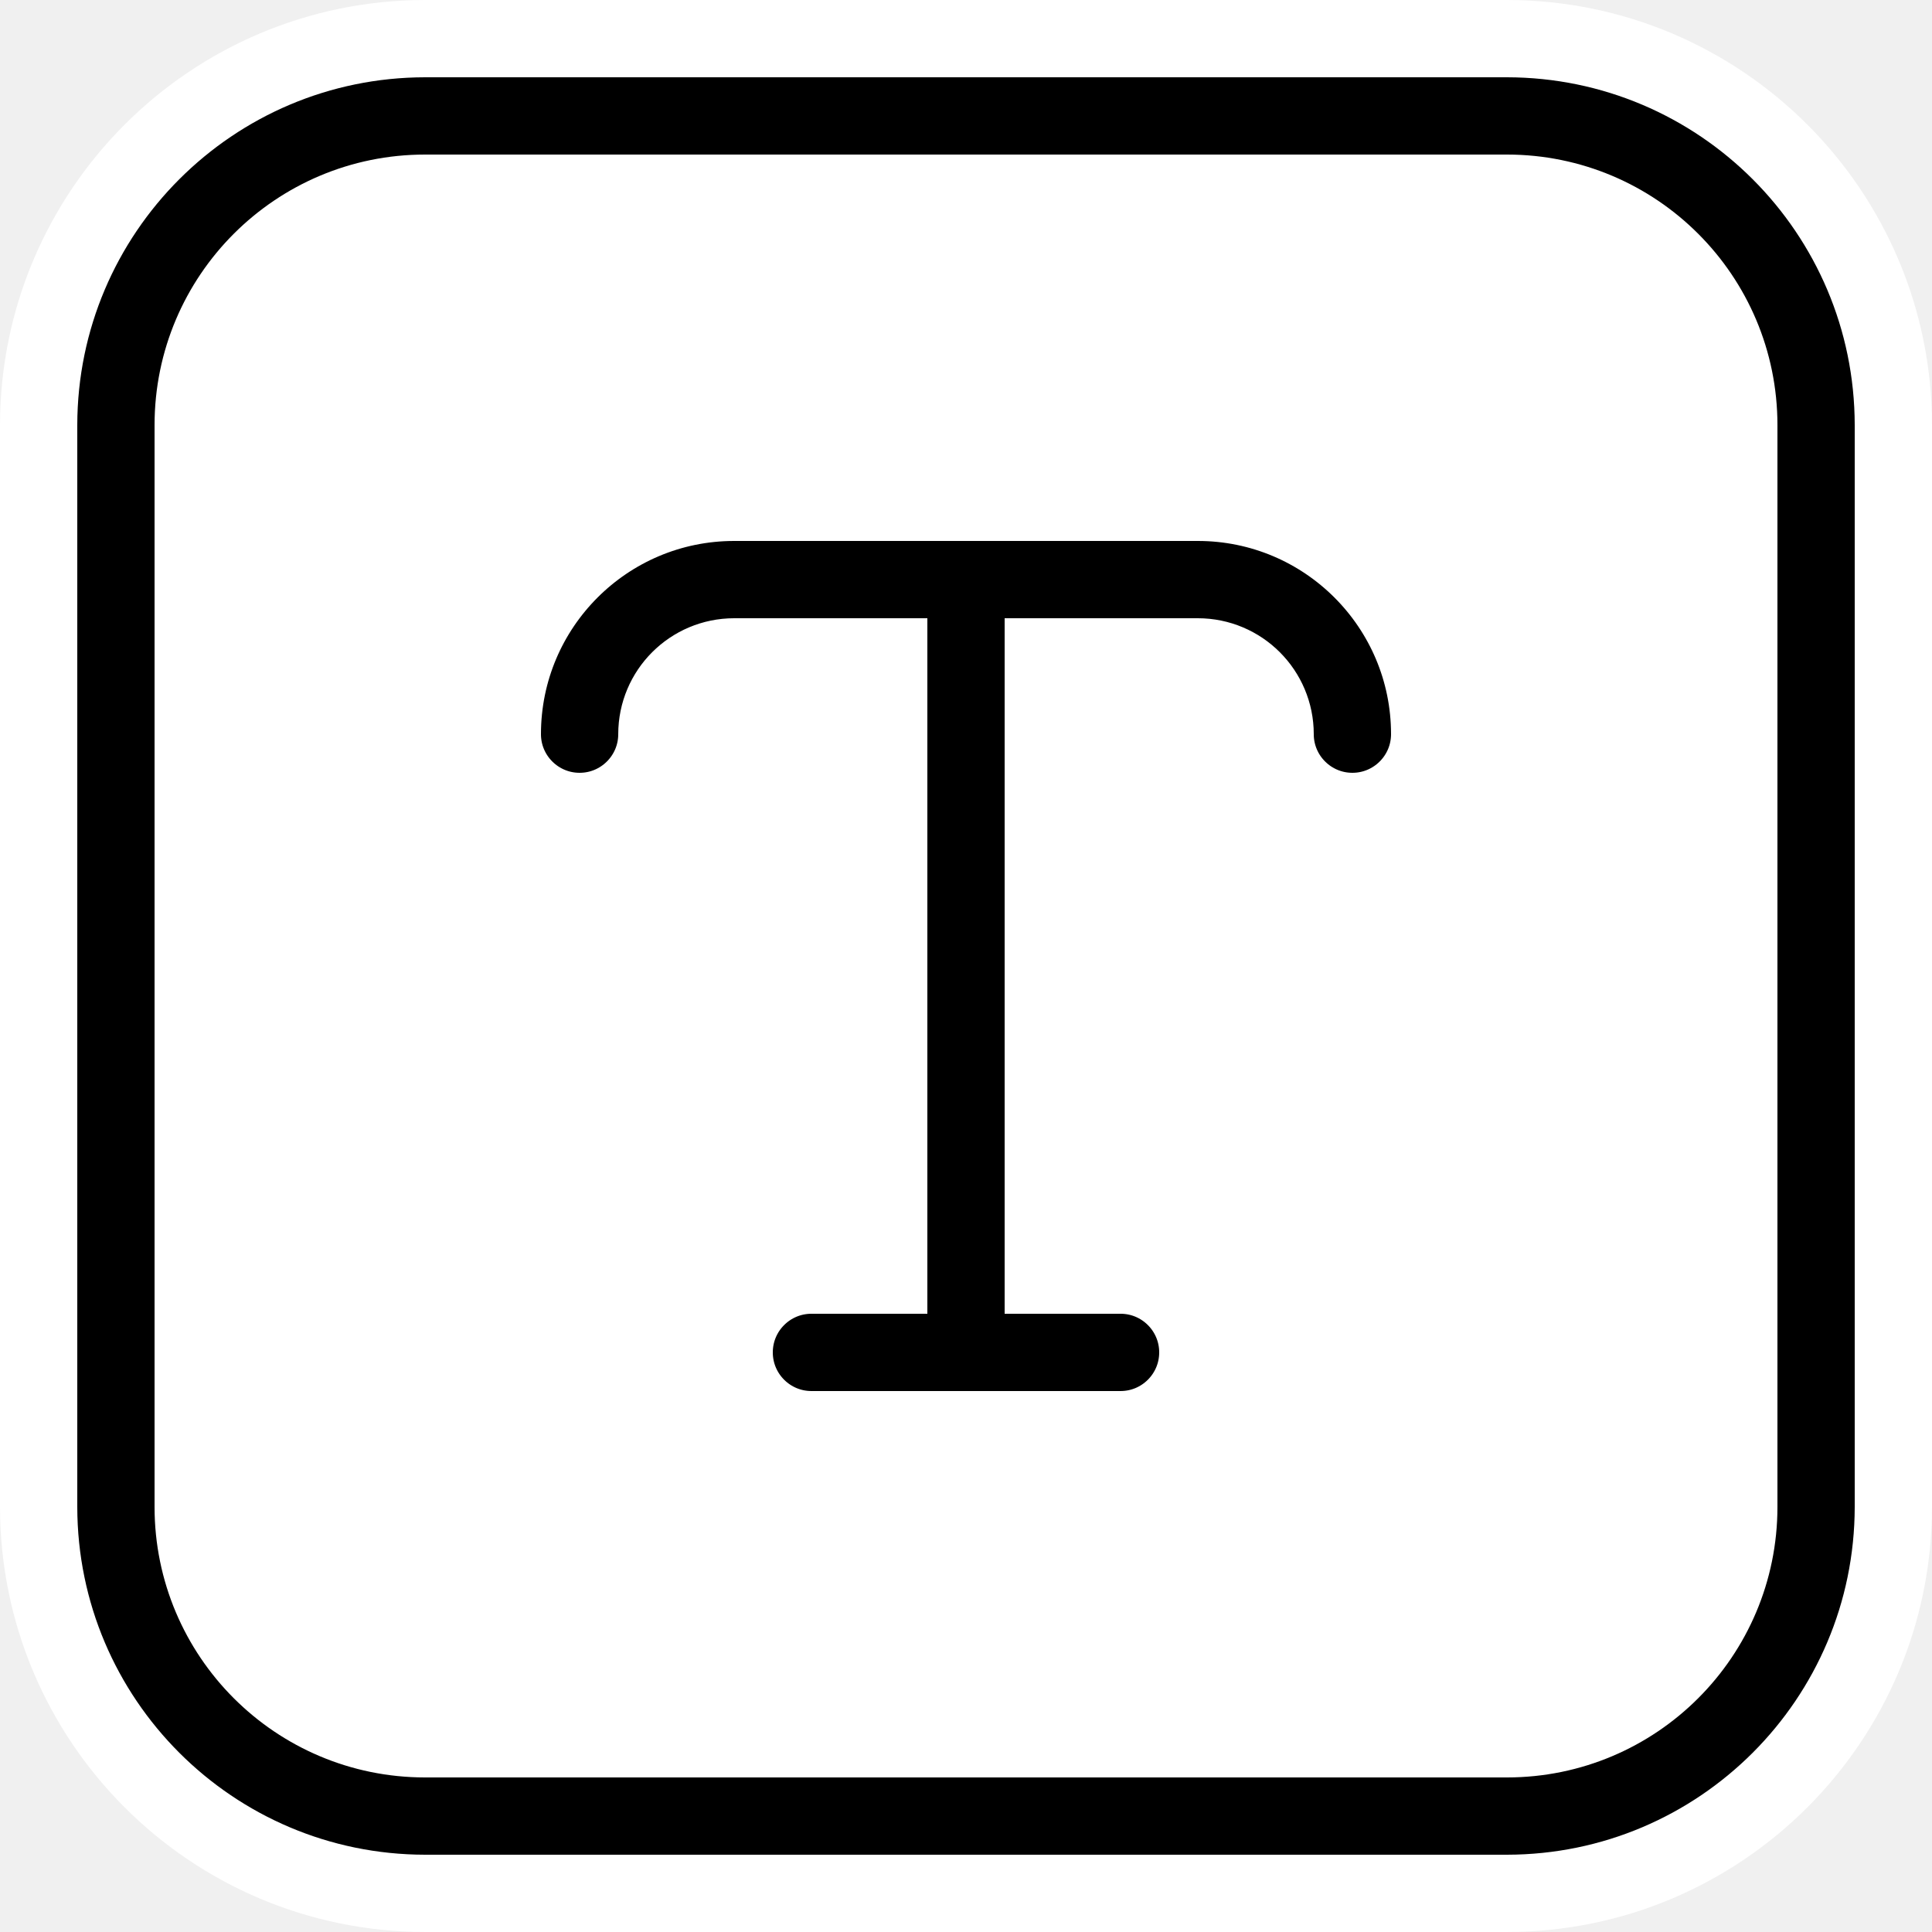
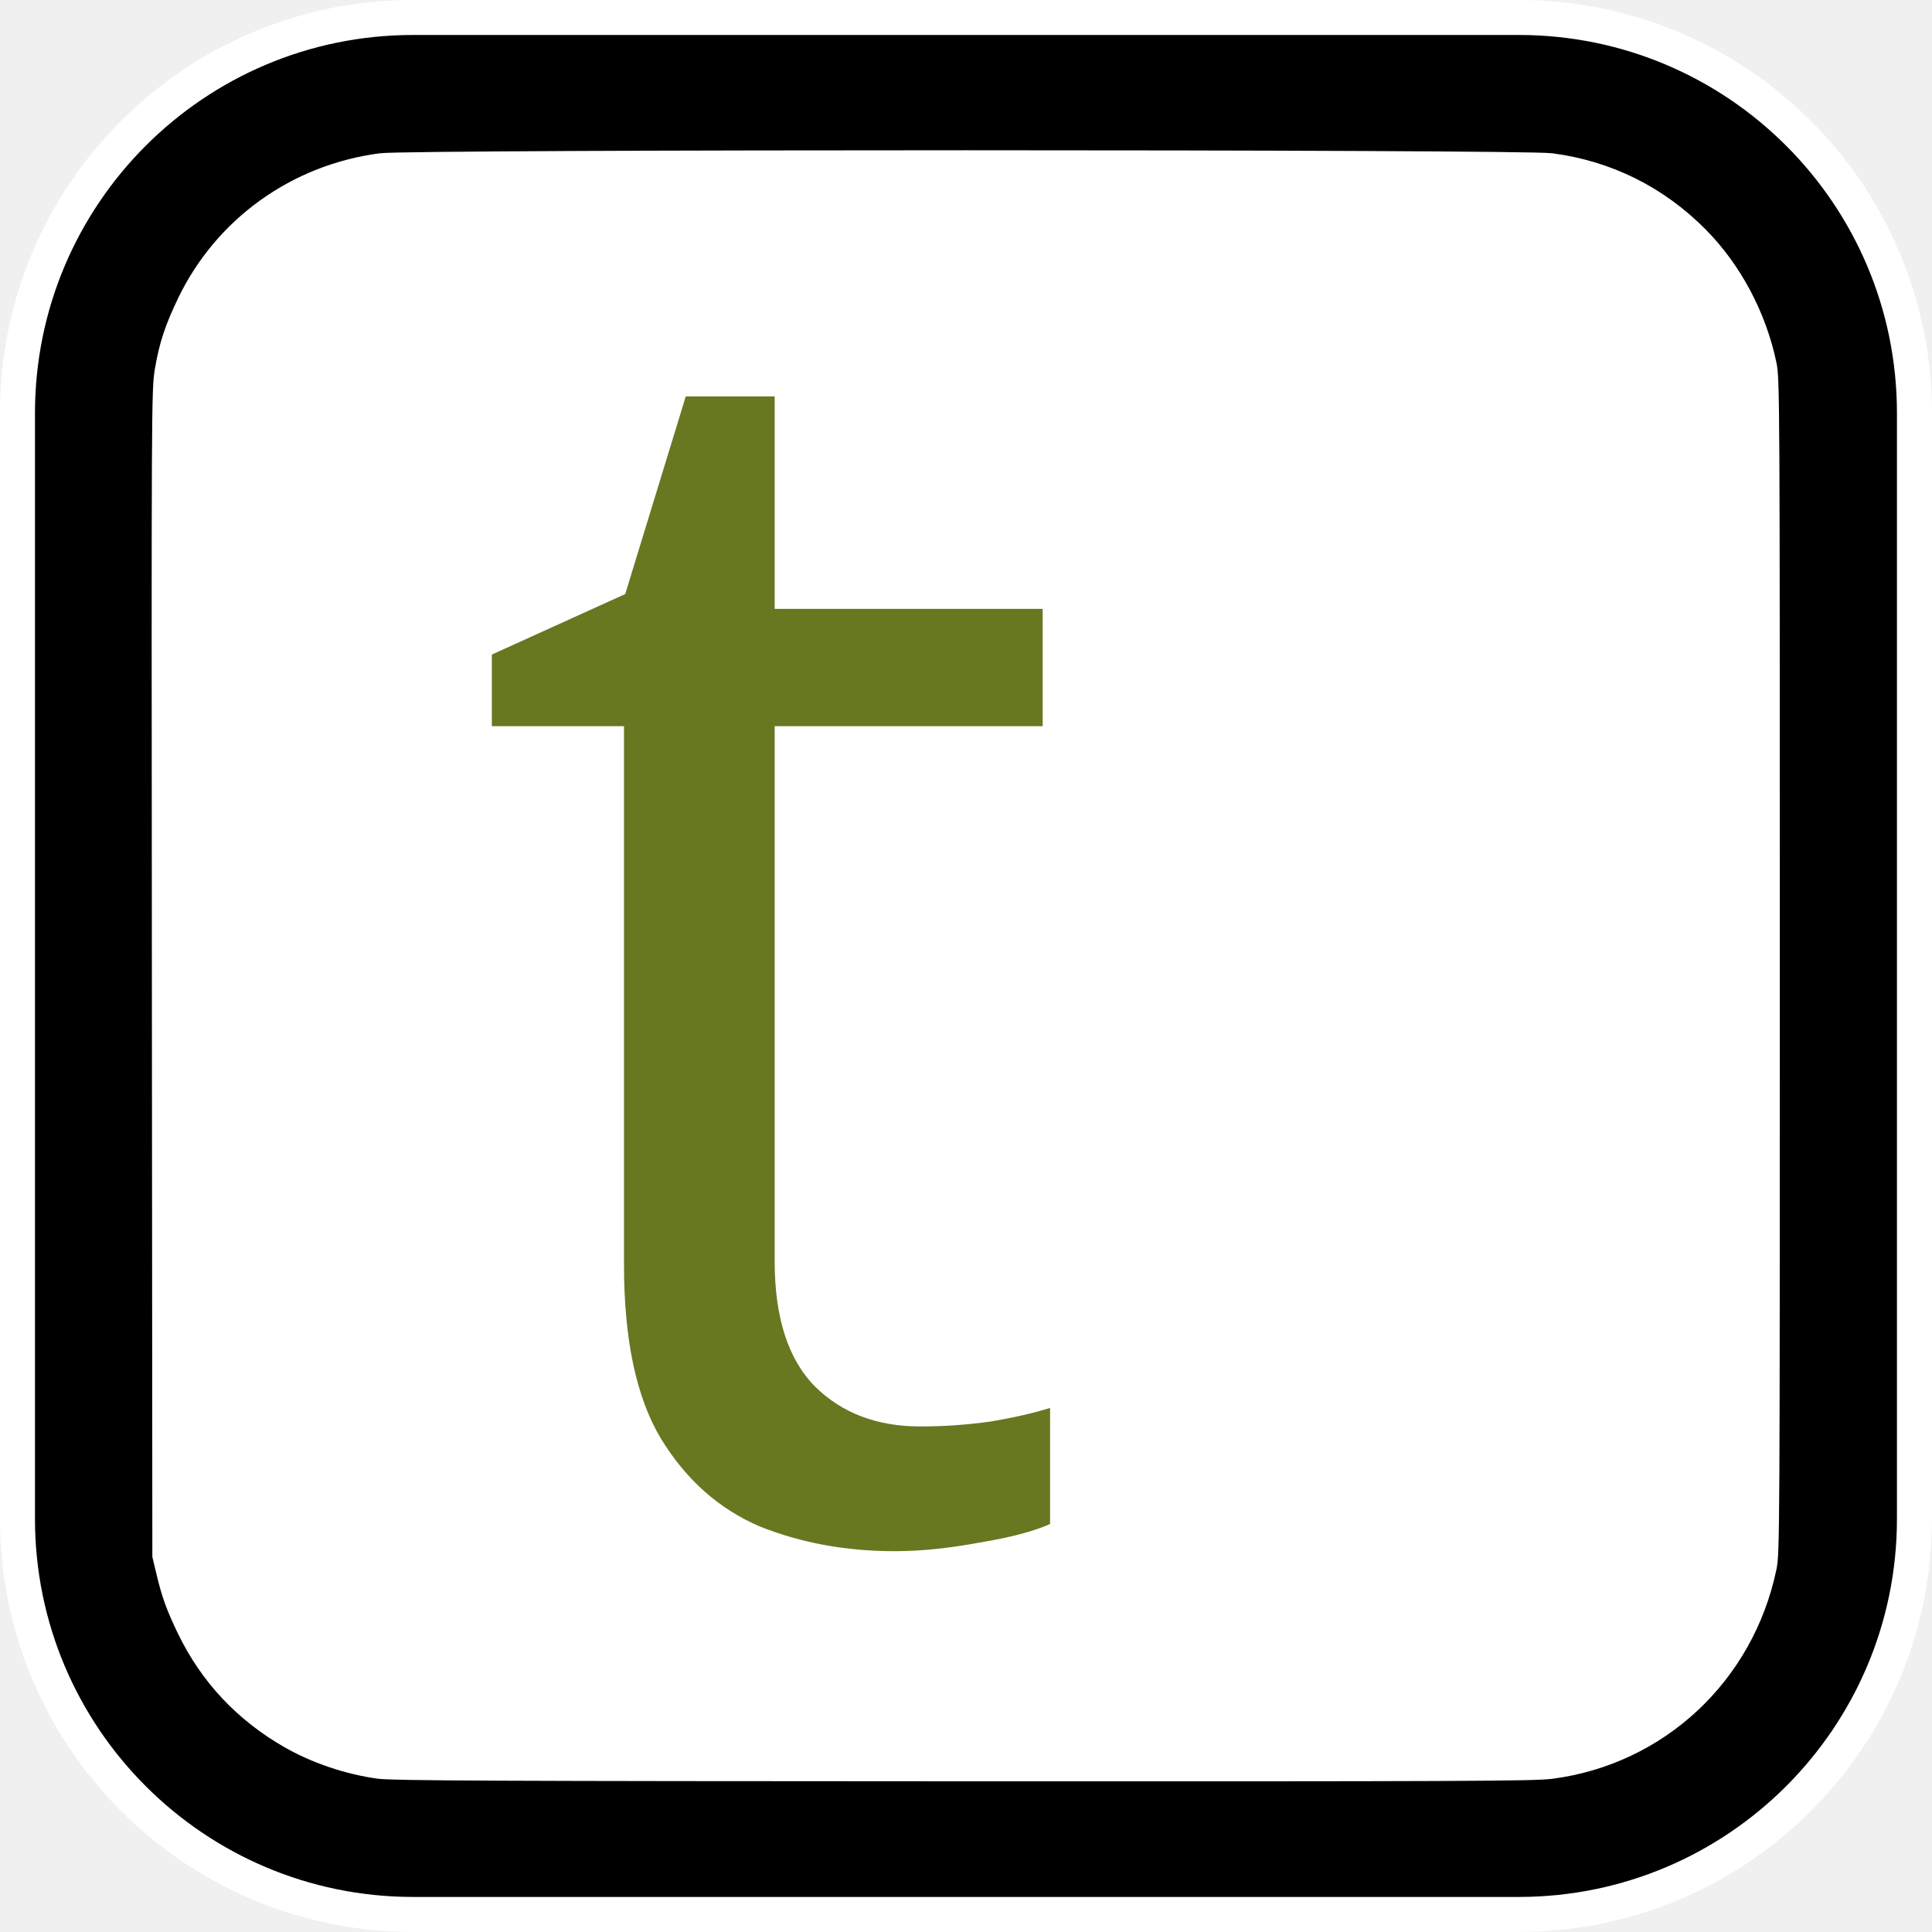
- <svg xmlns="http://www.w3.org/2000/svg" id="Layer_1" height="533.333" viewBox="0 0 25 25" width="533.333" data-name="Layer 1" version="1.1">
-   <defs id="defs87" />
-   <g id="g2274" transform="translate(0.5,0.5)">
-     <g id="g2374">
-       <path d="M 19,0 H 5 A 5.006,5.006 0 0 0 0,5 v 14 a 5.006,5.006 0 0 0 5,5 h 14 a 5.006,5.006 0 0 0 5,-5 V 5 A 5.006,5.006 0 0 0 19,0 Z m 3,19 a 3,3 0 0 1 -3,3 H 5 A 3,3 0 0 1 2,19 V 5 A 3,3 0 0 1 5,2 h 14 a 3,3 0 0 1 3,3 z M 18,9 A 1,1 0 0 1 16,9 1,1 0 0 0 15,8 h -2 v 8 h 1 a 1,1 0 0 1 0,2 h -4 a 1,1 0 0 1 0,-2 h 1 V 8 H 9 A 1,1 0 0 0 8,9 1,1 0 0 1 6,9 3,3 0 0 1 9,6 h 6 a 3,3 0 0 1 3,3 z" id="path82" style="opacity:1;stroke:#ffffff;stroke-opacity:1" />
-       <path style="fill:#ffffff;stroke:#ffffff;stroke-width:0.468;stroke-opacity:1" d="M 99.828,468.707 C 80.888,466.575 63.646,455.919 53.197,439.889 c -4.556,-6.99 -7.727,-15.002 -9.37,-23.679 -0.757,-3.996 -0.809,-14.347 -0.809,-160.443 0,-148.719 0.04,-156.37 0.844,-160.321 C 46.536,82.299 52.371,71.117 61.205,62.207 72.318,50.997 85.51,44.695 100.92,43.234 c 3.588,-0.34 53.238,-0.448 158.82,-0.344 l 153.6,0.151 4.338,1.007 c 13.377,3.104 23.607,8.641 32.62,17.654 9.372,9.372 15.354,20.781 17.875,34.089 0.757,3.996 0.809,14.335 0.809,160.21 0,145.875 -0.052,156.214 -0.809,160.21 -2.521,13.309 -8.502,24.717 -17.875,34.089 -9.112,9.112 -20.428,15.14 -33.461,17.824 -3.722,0.766 -13.468,0.822 -158.734,0.898 -85.123,0.045 -156.347,-0.096 -158.276,-0.313 z M 304.413,383.391 c 9.271,-2.414 15.645,-10.881 15.645,-20.783 0,-10.153 -6.292,-18.225 -16.222,-20.811 -2.032,-0.529 -5.53,-0.697 -14.503,-0.697 H 277.509 V 256 170.9 h 22.346 c 24.197,0 25.104,0.079 30.109,2.615 6.393,3.24 11.136,11.187 11.136,18.66 0,8.095 4.884,15.681 12.393,19.247 2.974,1.412 4.187,1.717 7.612,1.912 6.747,0.384 11.776,-1.38 16.459,-5.772 4.453,-4.176 6.553,-9.503 6.553,-16.619 0,-31.057 -24.162,-58.382 -55.325,-62.568 -5.147,-0.691 -140.585,-0.678 -145.563,0.015 -31.378,4.364 -55.346,31.454 -55.346,62.553 0,6.871 1.707,11.496 5.889,15.955 6.18,6.589 16.437,8.466 24.736,4.525 7.461,-3.543 12.393,-11.203 12.393,-19.247 0,-7.473 4.743,-15.42 11.136,-18.66 5.005,-2.536 5.912,-2.615 30.109,-2.615 h 22.346 V 256 341.1 h -11.825 c -12.689,0 -15.034,0.305 -19.394,2.519 -14.892,7.564 -15.199,29.245 -0.536,37.838 4.538,2.659 3.256,2.596 53.048,2.629 39.99,0.027 46.197,-0.062 48.628,-0.695 z" id="path228" transform="scale(0.046875)" />
-     </g>
+ <svg xmlns="http://www.w3.org/2000/svg" id="Layer_1" height="521.449" viewBox="0 0 24.443 24.443" width="521.449" data-name="Layer 1" version="1.1">
+   <defs id="defs1120" />
+   <g id="g8229">
+     <path d="M 19.221,0.221 H 5.221 A 5.006,5.006 0 0 0 0.221,5.221 V 19.221 a 5.006,5.006 0 0 0 5,5 H 19.221 a 5.006,5.006 0 0 0 5,-5 V 5.221 a 5.006,5.006 0 0 0 -5,-5 z m 3,19 a 3,3 0 0 1 -3,3 H 5.221 a 3,3 0 0 1 -3,-3 V 5.221 a 3,3 0 0 1 3,-3 H 19.221 a 3,3 0 0 1 3,3 z m -4,-10 a 1,1 0 0 1 -2,0 1,1 0 0 0 -1,-1 h -2 v 8 h 1 a 1,1 0 0 1 0,2 h -4 a 1,1 0 0 1 0,-2 h 1 V 8.221 H 9.221 a 1,1 0 0 0 -1,1 1,1 0 0 1 -2,0 3,3 0 0 1 3,-3 h 6 a 3,3 0 0 1 3,3 z" id="path1115" style="fill:#000000;fill-opacity:1;stroke:#ffffff;stroke-width:0.443;stroke-dasharray:none;stroke-opacity:1" />
+     <path style="opacity:1;fill:#ffffff;fill-opacity:1;stroke:#ffffff;stroke-width:0.207;stroke-dasharray:none;stroke-opacity:1" d="M 4.793,22.401 C 4.403,22.348 3.984,22.207 3.652,22.016 3.07,21.683 2.634,21.218 2.347,20.627 2.205,20.334 2.147,20.174 2.078,19.882 l -0.047,-0.197 -0.006,-7.375 c -0.006,-7.238 -0.005,-7.38 0.037,-7.627 0.054,-0.318 0.125,-0.533 0.285,-0.866 0.467,-0.97 1.391,-1.634 2.471,-1.775 0.379,-0.05 14.43,-0.05 14.809,0 0.722,0.095 1.361,0.412 1.878,0.933 0.428,0.432 0.739,1.016 0.868,1.631 0.04,0.191 0.041,0.426 0.041,7.616 0,7.191 -0.001,7.425 -0.041,7.616 -0.287,1.368 -1.376,2.385 -2.746,2.564 -0.219,0.029 -1.168,0.033 -7.433,0.031 -5.898,-0.002 -7.221,-0.008 -7.4,-0.032 z" id="path1878" />
+     <text xml:space="preserve" style="font-size:10.478px;opacity:1;fill:#ffffff;fill-opacity:1;stroke:none;stroke-width:0.688;stroke-dasharray:none;stroke-opacity:1" x="5.878" y="19.406" id="text6196">
+       <tspan id="tspan6194" style="font-style:normal;font-variant:normal;font-weight:normal;font-stretch:normal;font-size:21.83px;font-family:'Ubuntu Mono';-inkscape-font-specification:'Ubuntu Mono, Normal';font-variant-ligatures:normal;font-variant-caps:normal;font-variant-numeric:normal;font-variant-east-asian:normal;fill:#677821;stroke:none;stroke-width:0.688" x="5.878" y="19.406" transform="matrix(0.9475478,0,0,0.9475478,0.9095918,1.120675)">t</tspan>
+     </text>
  </g>
</svg>
